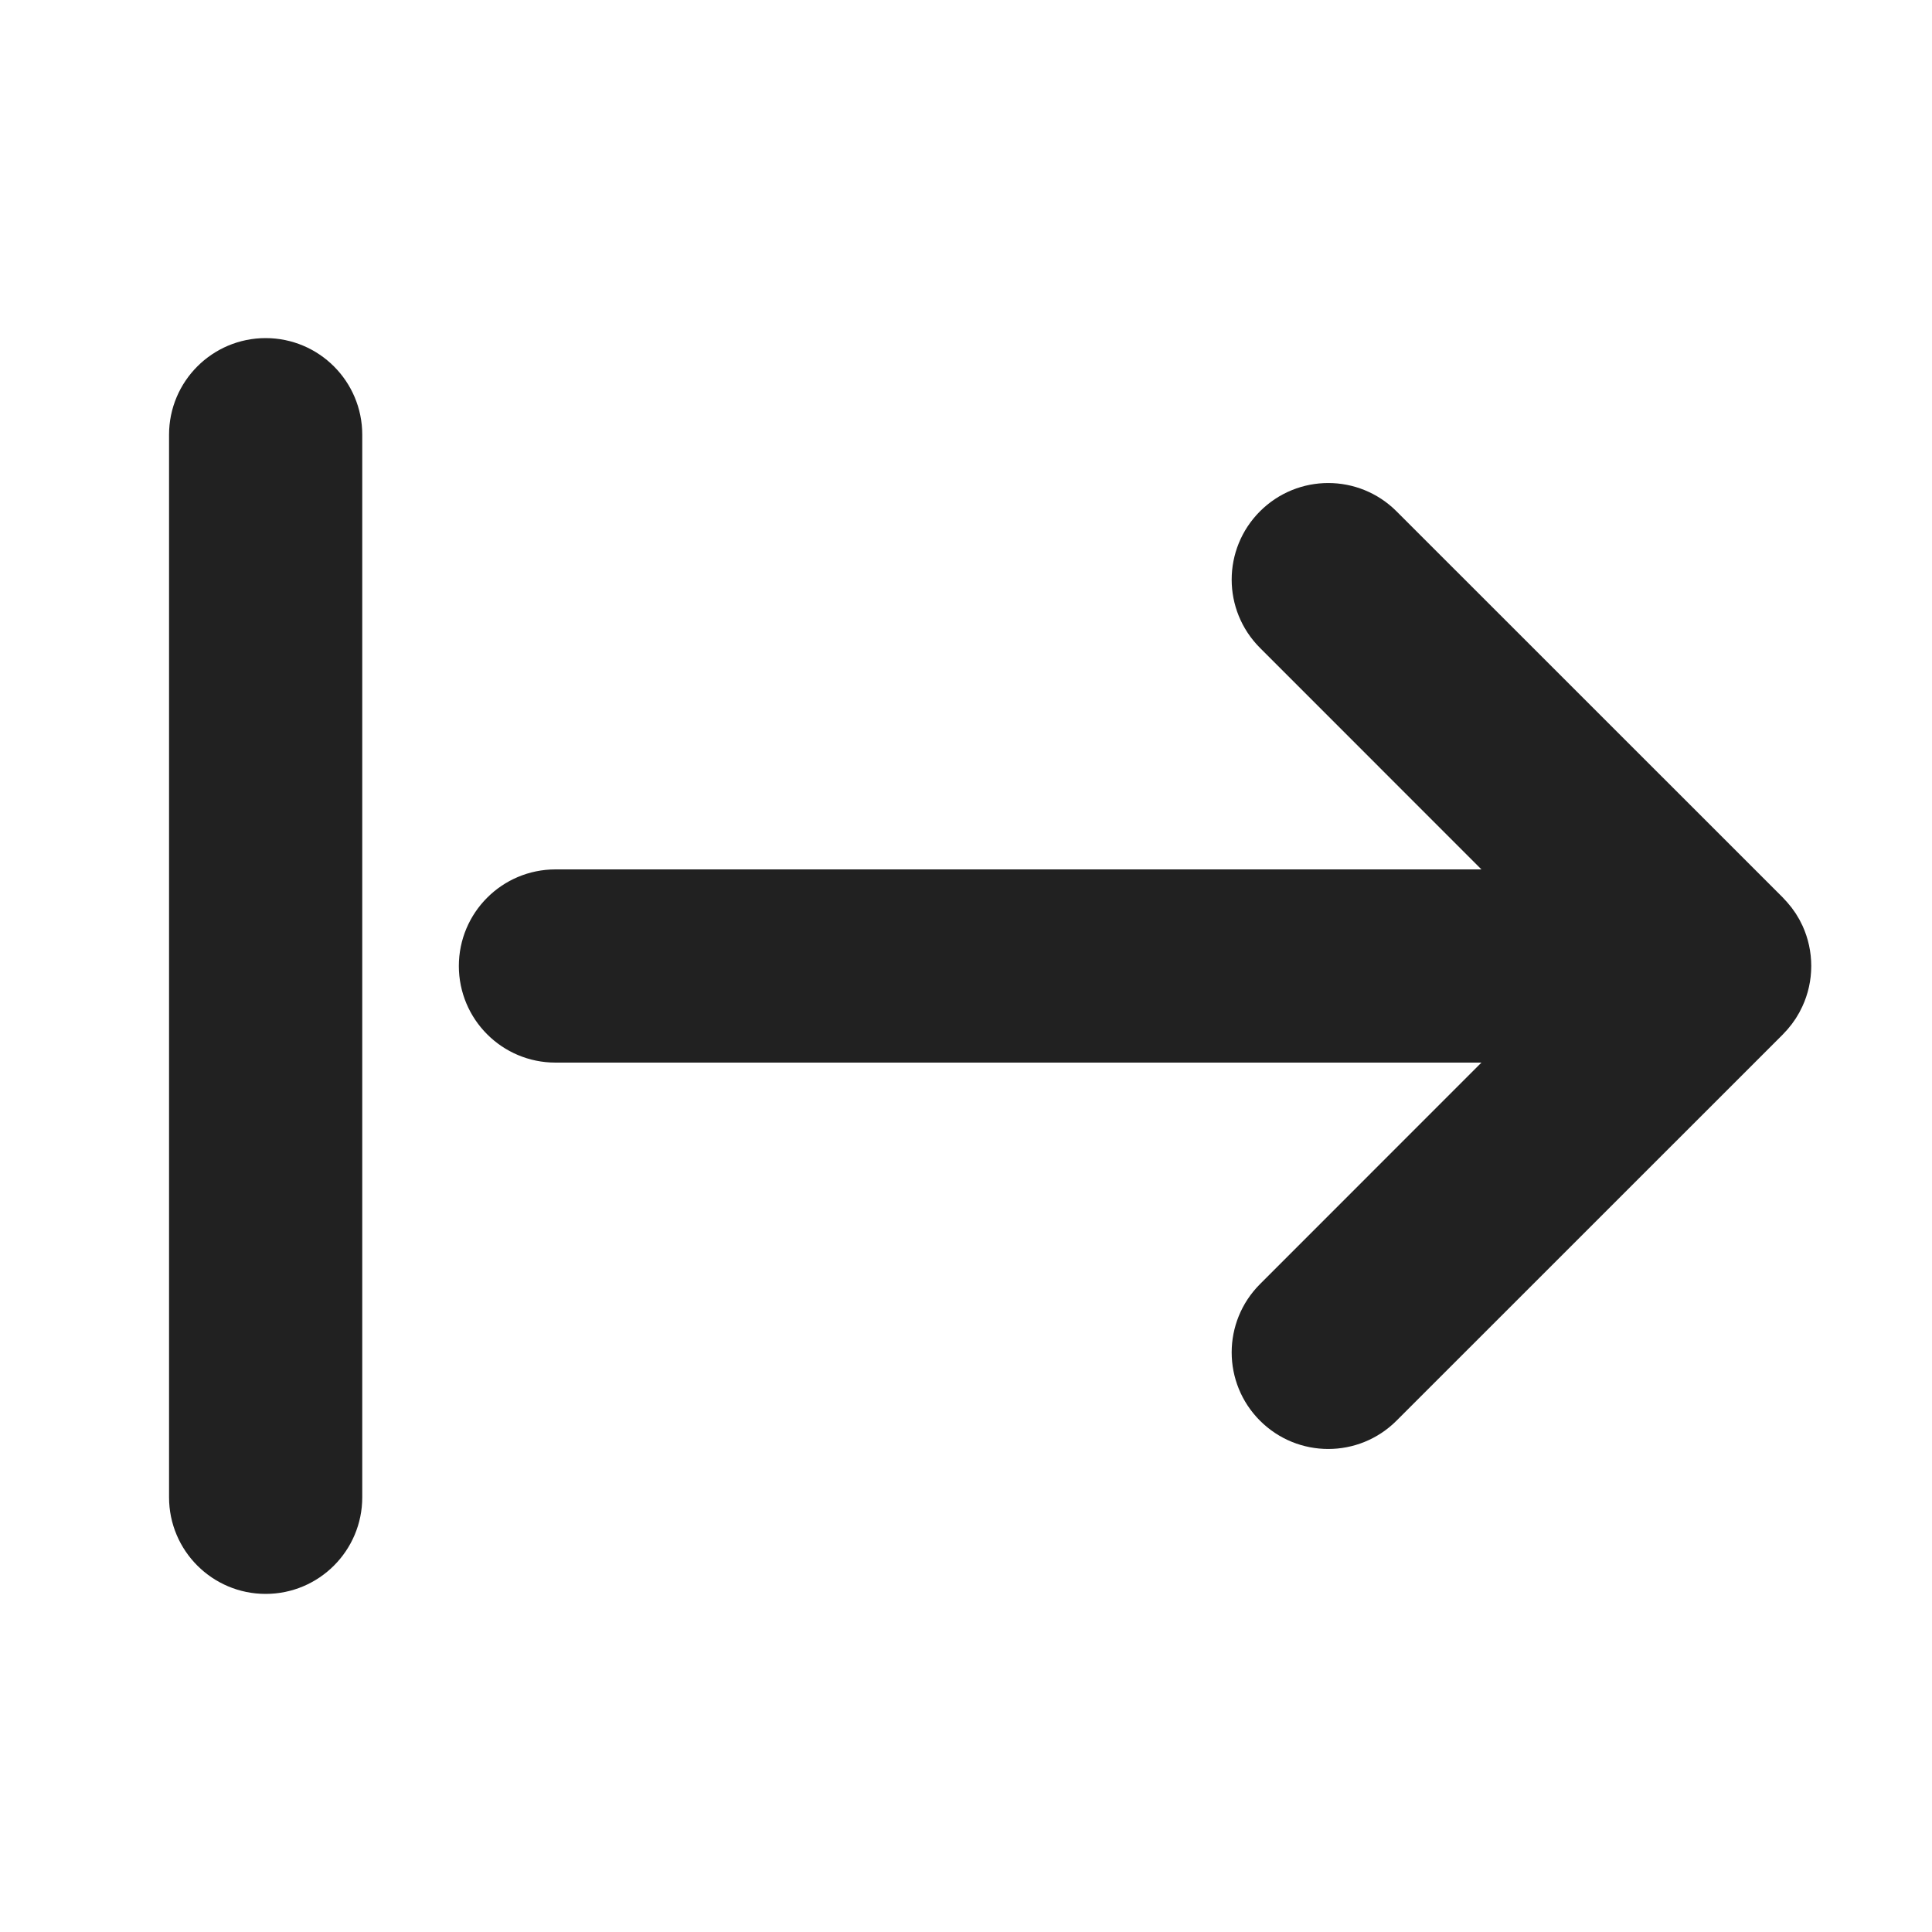
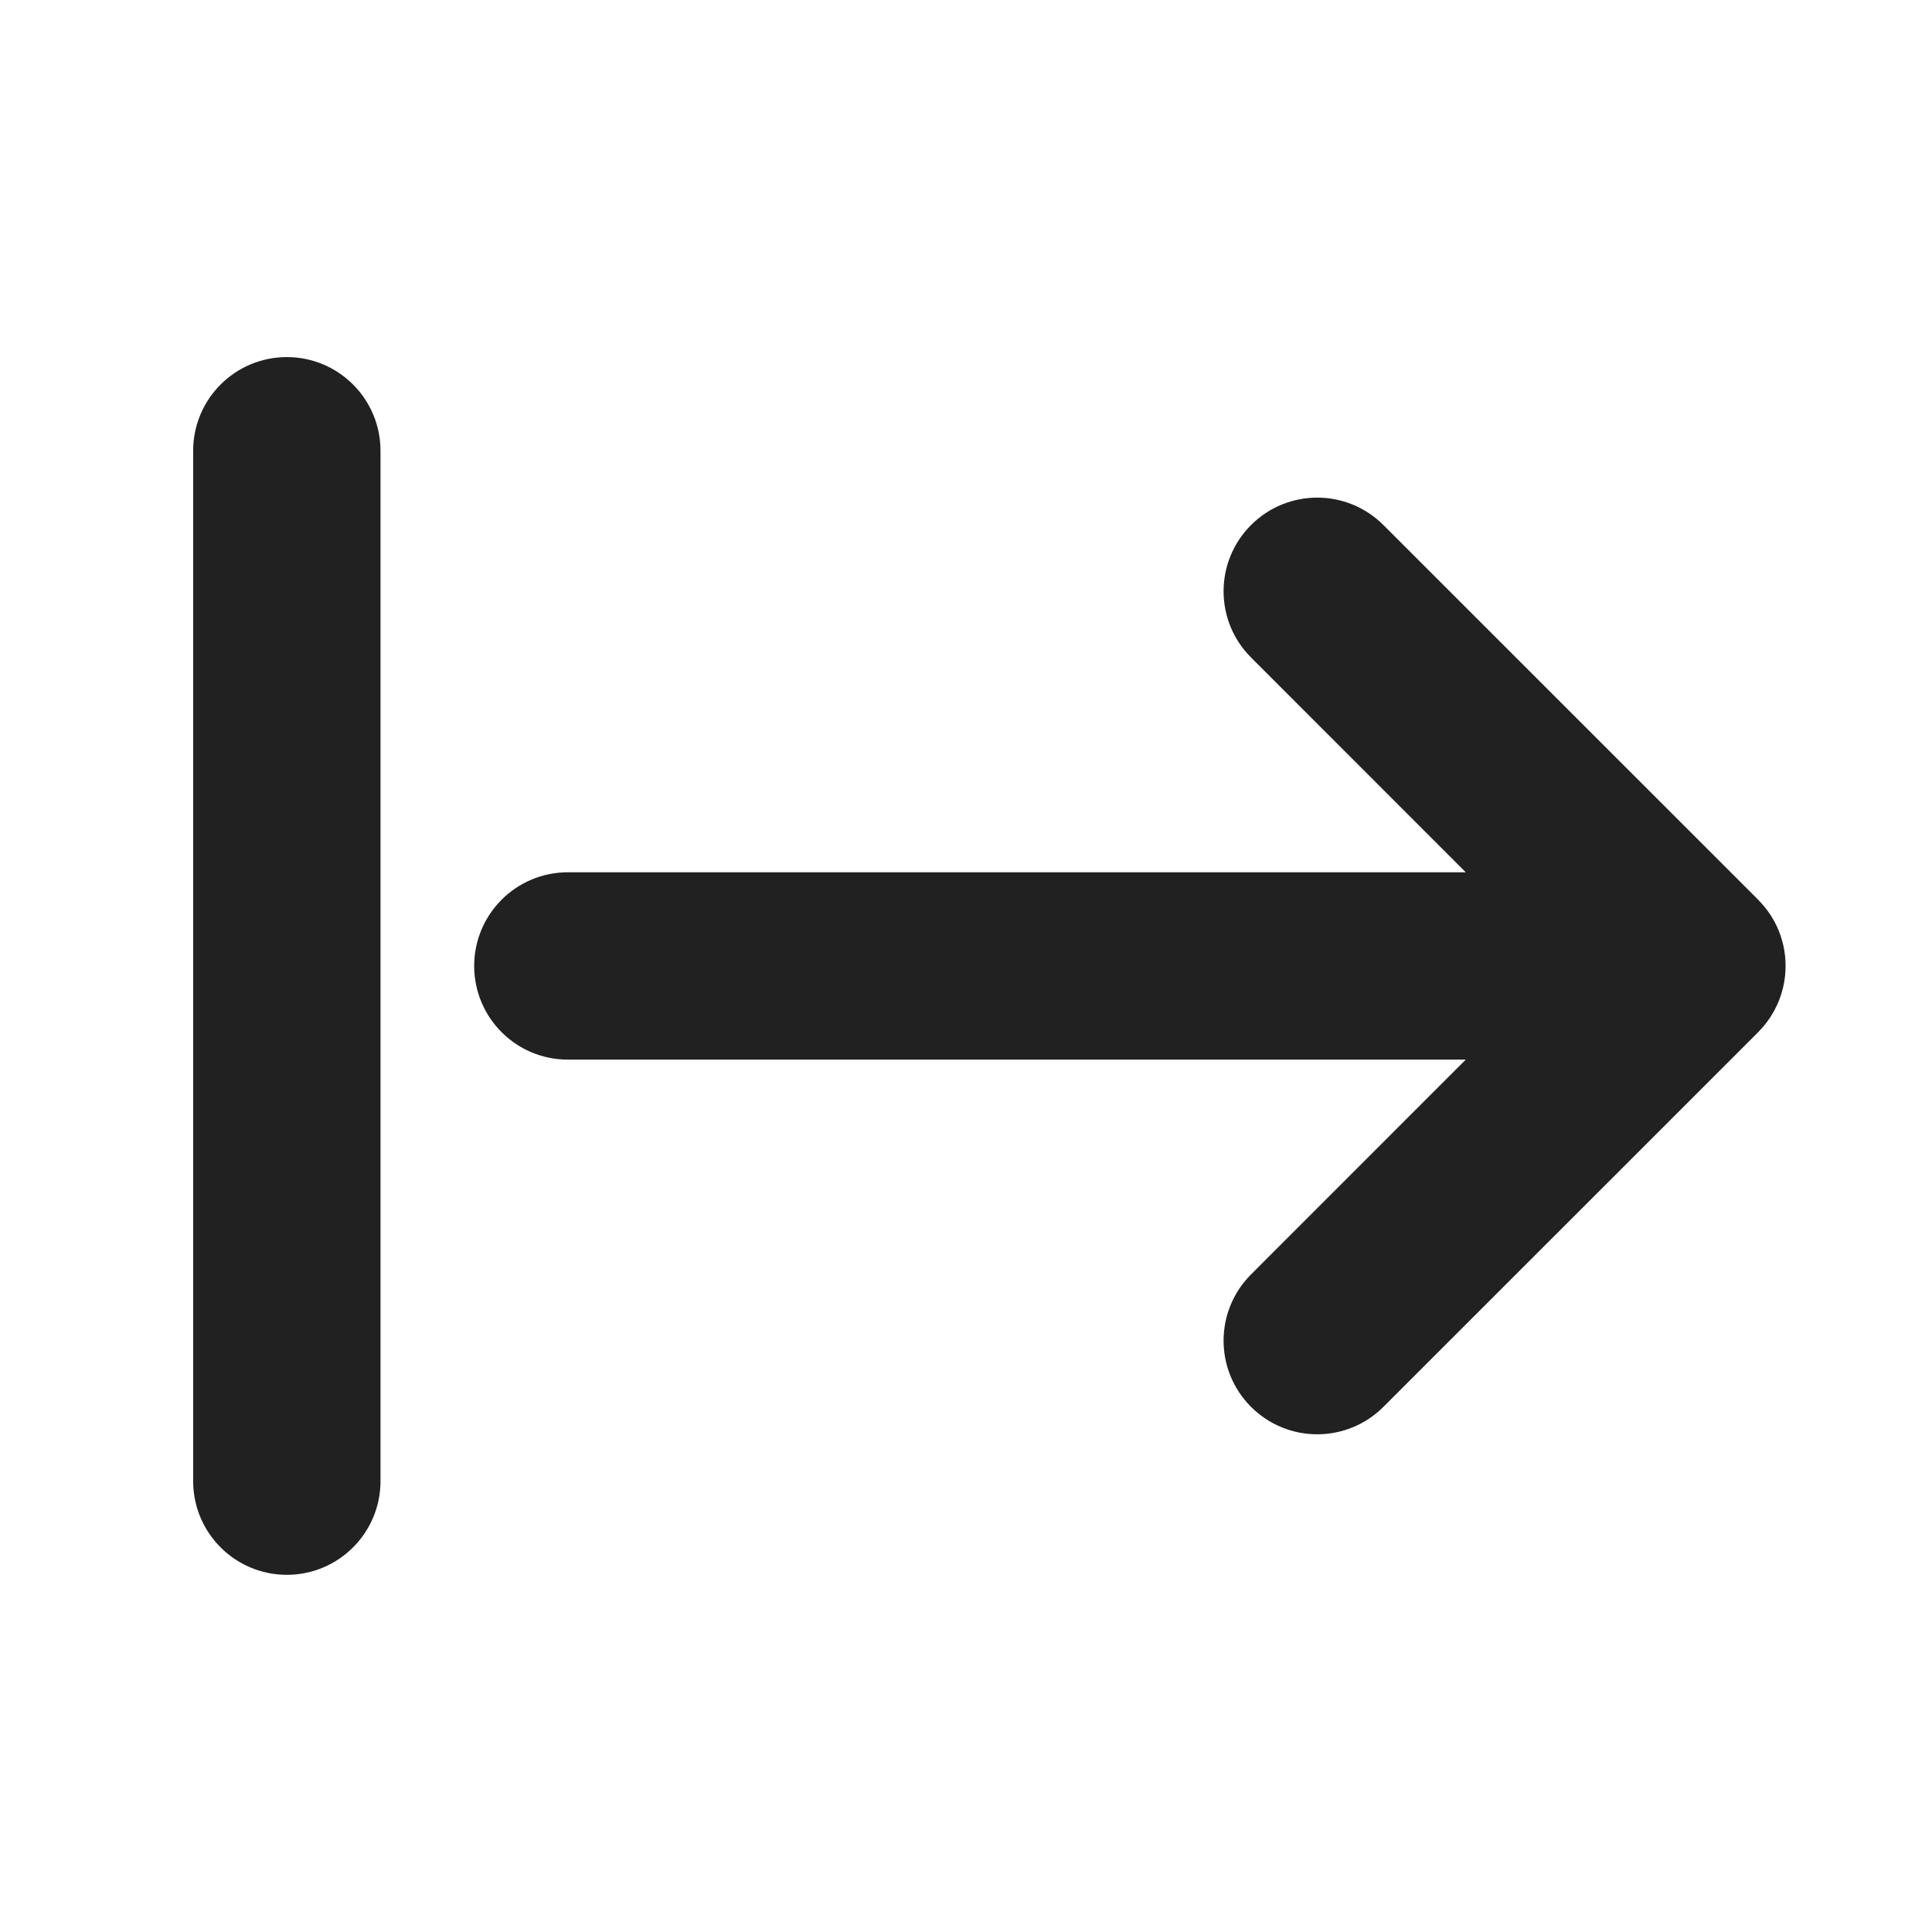
- <svg xmlns="http://www.w3.org/2000/svg" width="20" height="20" viewBox="0 0 20 20" fill="none" stroke="#212121" stroke-width="0.5" stroke-linejoin="round" stroke-linecap="round">
+ <svg xmlns="http://www.w3.org/2000/svg" width="20" height="20" viewBox="-0.312 -0.312 20.625 20.625" fill="none" stroke="#212121" stroke-width="0.5" stroke-linejoin="round" stroke-linecap="round">
  <path d="M2.75 3.75C3.164 3.75 3.5 4.086 3.5 4.5V15.5C3.5 15.914 3.164 16.25 2.75 16.25C2.336 16.25 2 15.914 2 15.5V4.5C2 4.086 2.336 3.75 2.75 3.75ZM5 10C5 9.586 5.336 9.25 5.75 9.25H15.939L13.22 6.53C12.927 6.237 12.927 5.763 13.22 5.47C13.513 5.177 13.987 5.177 14.28 5.47L18.277 9.466C18.289 9.478 18.301 9.491 18.312 9.504C18.363 9.561 18.403 9.623 18.433 9.689C18.476 9.784 18.5 9.889 18.5 10C18.5 10.112 18.475 10.219 18.431 10.314C18.402 10.378 18.363 10.438 18.315 10.493C18.303 10.507 18.29 10.521 18.277 10.534L14.28 14.53C13.987 14.823 13.513 14.823 13.22 14.53C12.927 14.237 12.927 13.763 13.22 13.47L15.939 10.75H5.75C5.336 10.75 5 10.414 5 10Z" fill="#212121" />
</svg>
